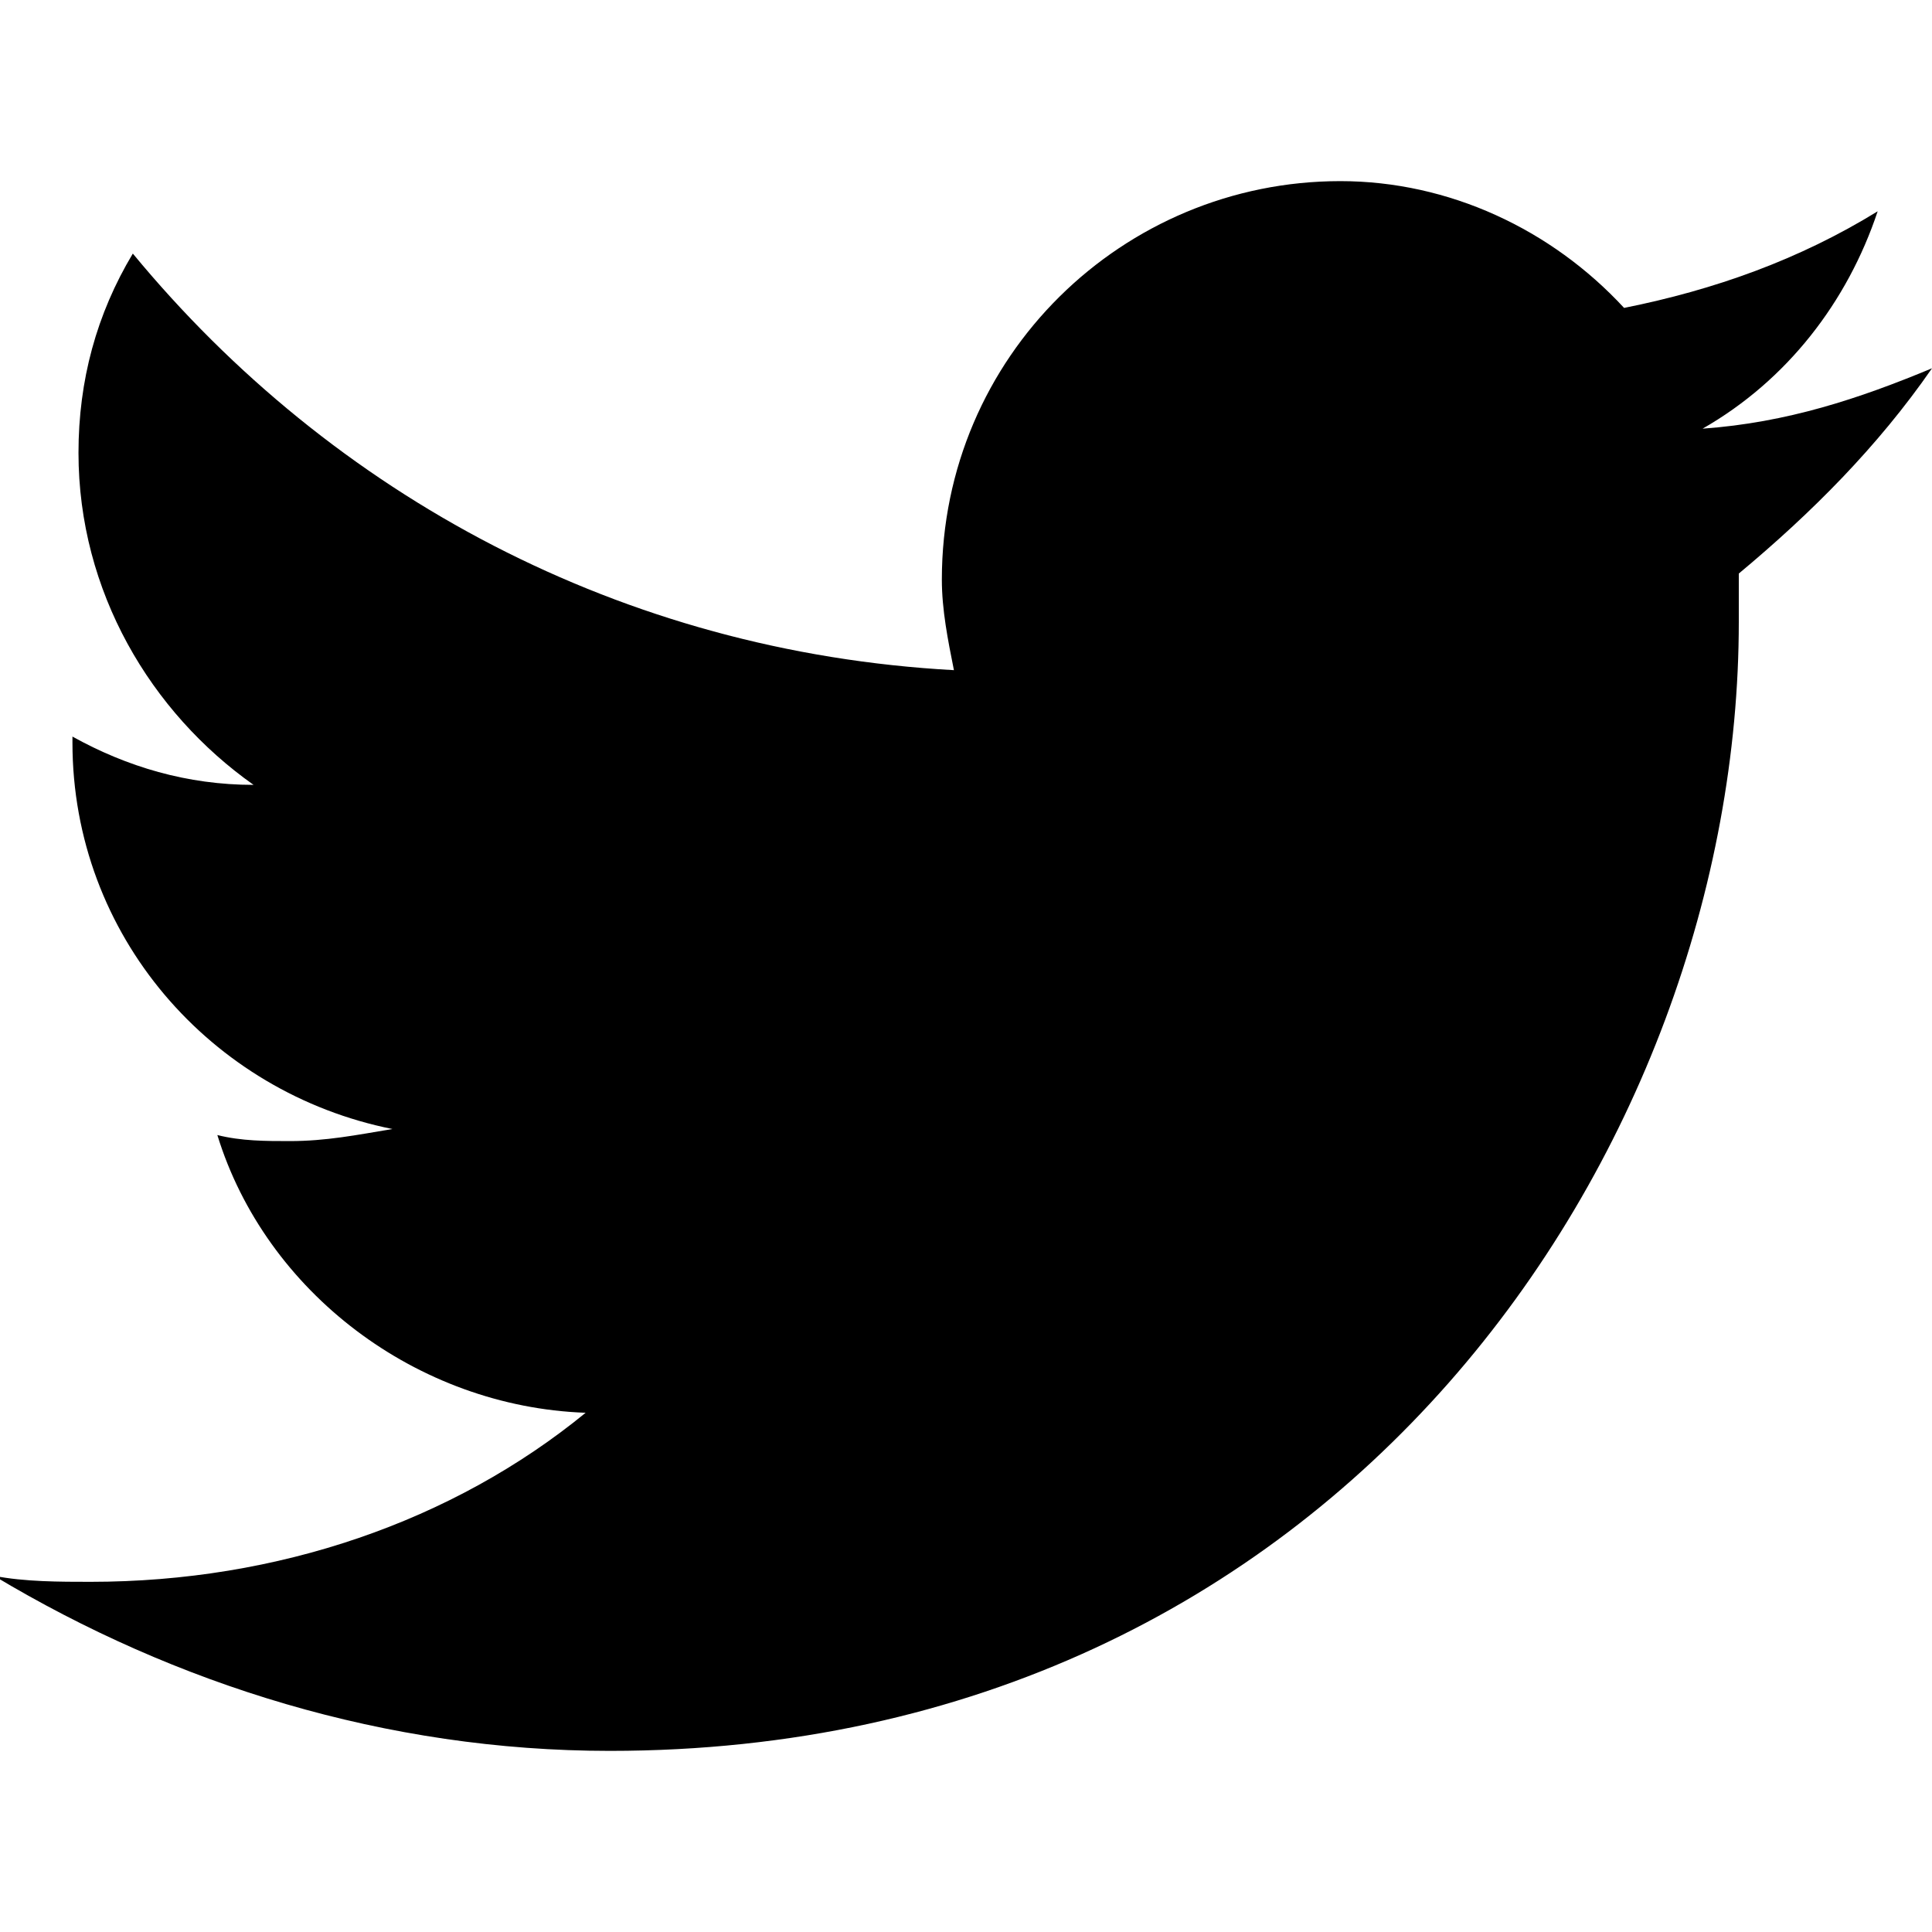
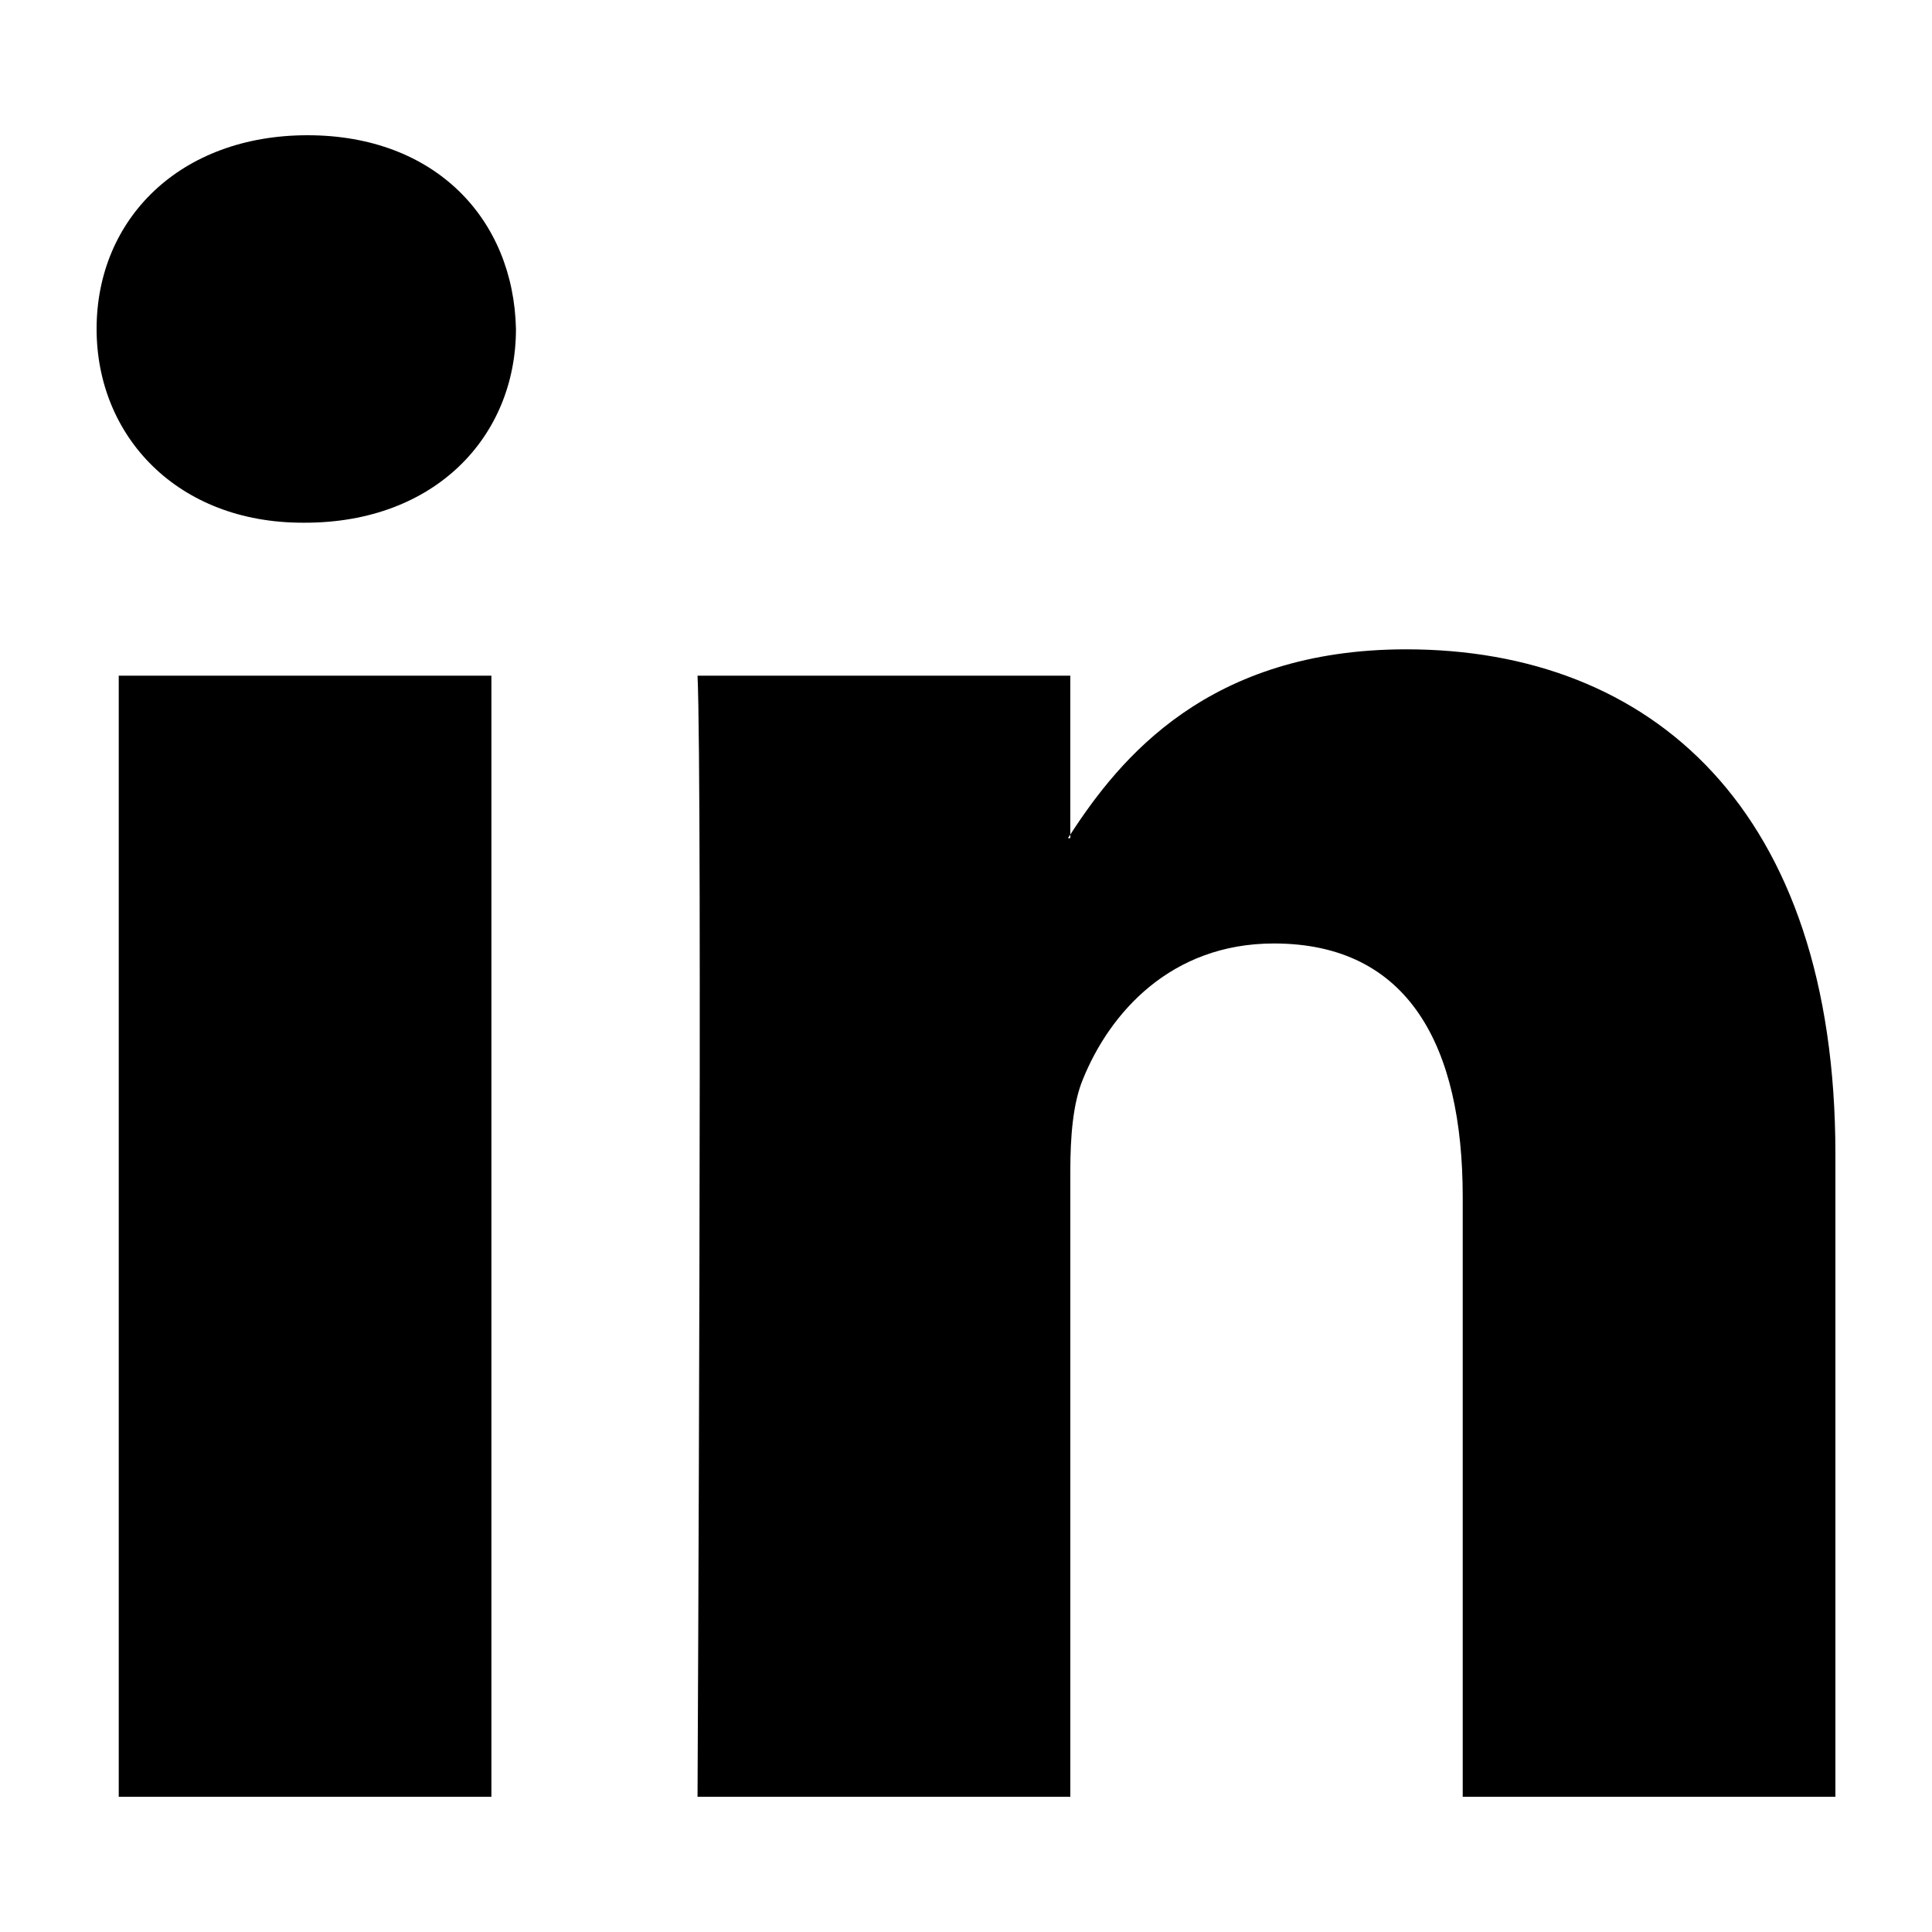
- <svg xmlns="http://www.w3.org/2000/svg" version="1.1" id="Layer_1" x="0px" y="0px" width="32px" height="32px" viewBox="0 0 32 32" enable-background="new 0 0 32 32" xml:space="preserve">
-   <path d="M32,6.1c-1.2,0.5-2.4,0.9-3.8,1c1.4-0.8,2.4-2.1,2.9-3.6c-1.3,0.8-2.7,1.3-4.2,1.6C25.7,3.8,24,3,22.2,3  c-3.6,0-6.6,2.9-6.6,6.6c0,0.5,0.1,1,0.2,1.5C10.3,10.8,5.5,8.2,2.2,4.2c-0.6,1-0.9,2.1-0.9,3.3c0,2.3,1.2,4.3,2.9,5.5  c-1.1,0-2.1-0.3-3-0.8c0,0,0,0.1,0,0.1c0,3.2,2.3,5.8,5.3,6.4c-0.6,0.1-1.1,0.2-1.7,0.2c-0.4,0-0.8,0-1.2-0.1  c0.8,2.6,3.3,4.5,6.1,4.6c-2.2,1.8-5.1,2.8-8.2,2.8c-0.5,0-1.1,0-1.6-0.1C2.9,27.9,6.4,29,10.1,29c12.1,0,18.7-10,18.7-18.7  c0-0.3,0-0.6,0-0.8C30,8.5,31.1,7.4,32,6.1z" />
+ <svg xmlns="http://www.w3.org/2000/svg" width="100" height="100">
+   <path d="M95 59.727V93H75.71V61.955c0-7.799-2.79-13.121-9.773-13.121-5.33 0-8.502 3.587-9.897 7.056-.509 1.241-.64 2.967-.64 4.704V93H36.104s.26-52.58 0-58.028h19.295v8.225c-.039.062-.09.128-.127.188h.127v-.188c2.563-3.948 7.141-9.588 17.388-9.588C85.483 33.609 95 41.903 95 59.727zM15.919 7C9.318 7 5 11.33 5 17.024c0 5.57 4.193 10.031 10.663 10.031h.129c6.729 0 10.914-4.46 10.914-10.031C26.579 11.33 22.521 7 15.919 7zM6.146 93h19.289V34.972H6.146V93z" />
</svg>
